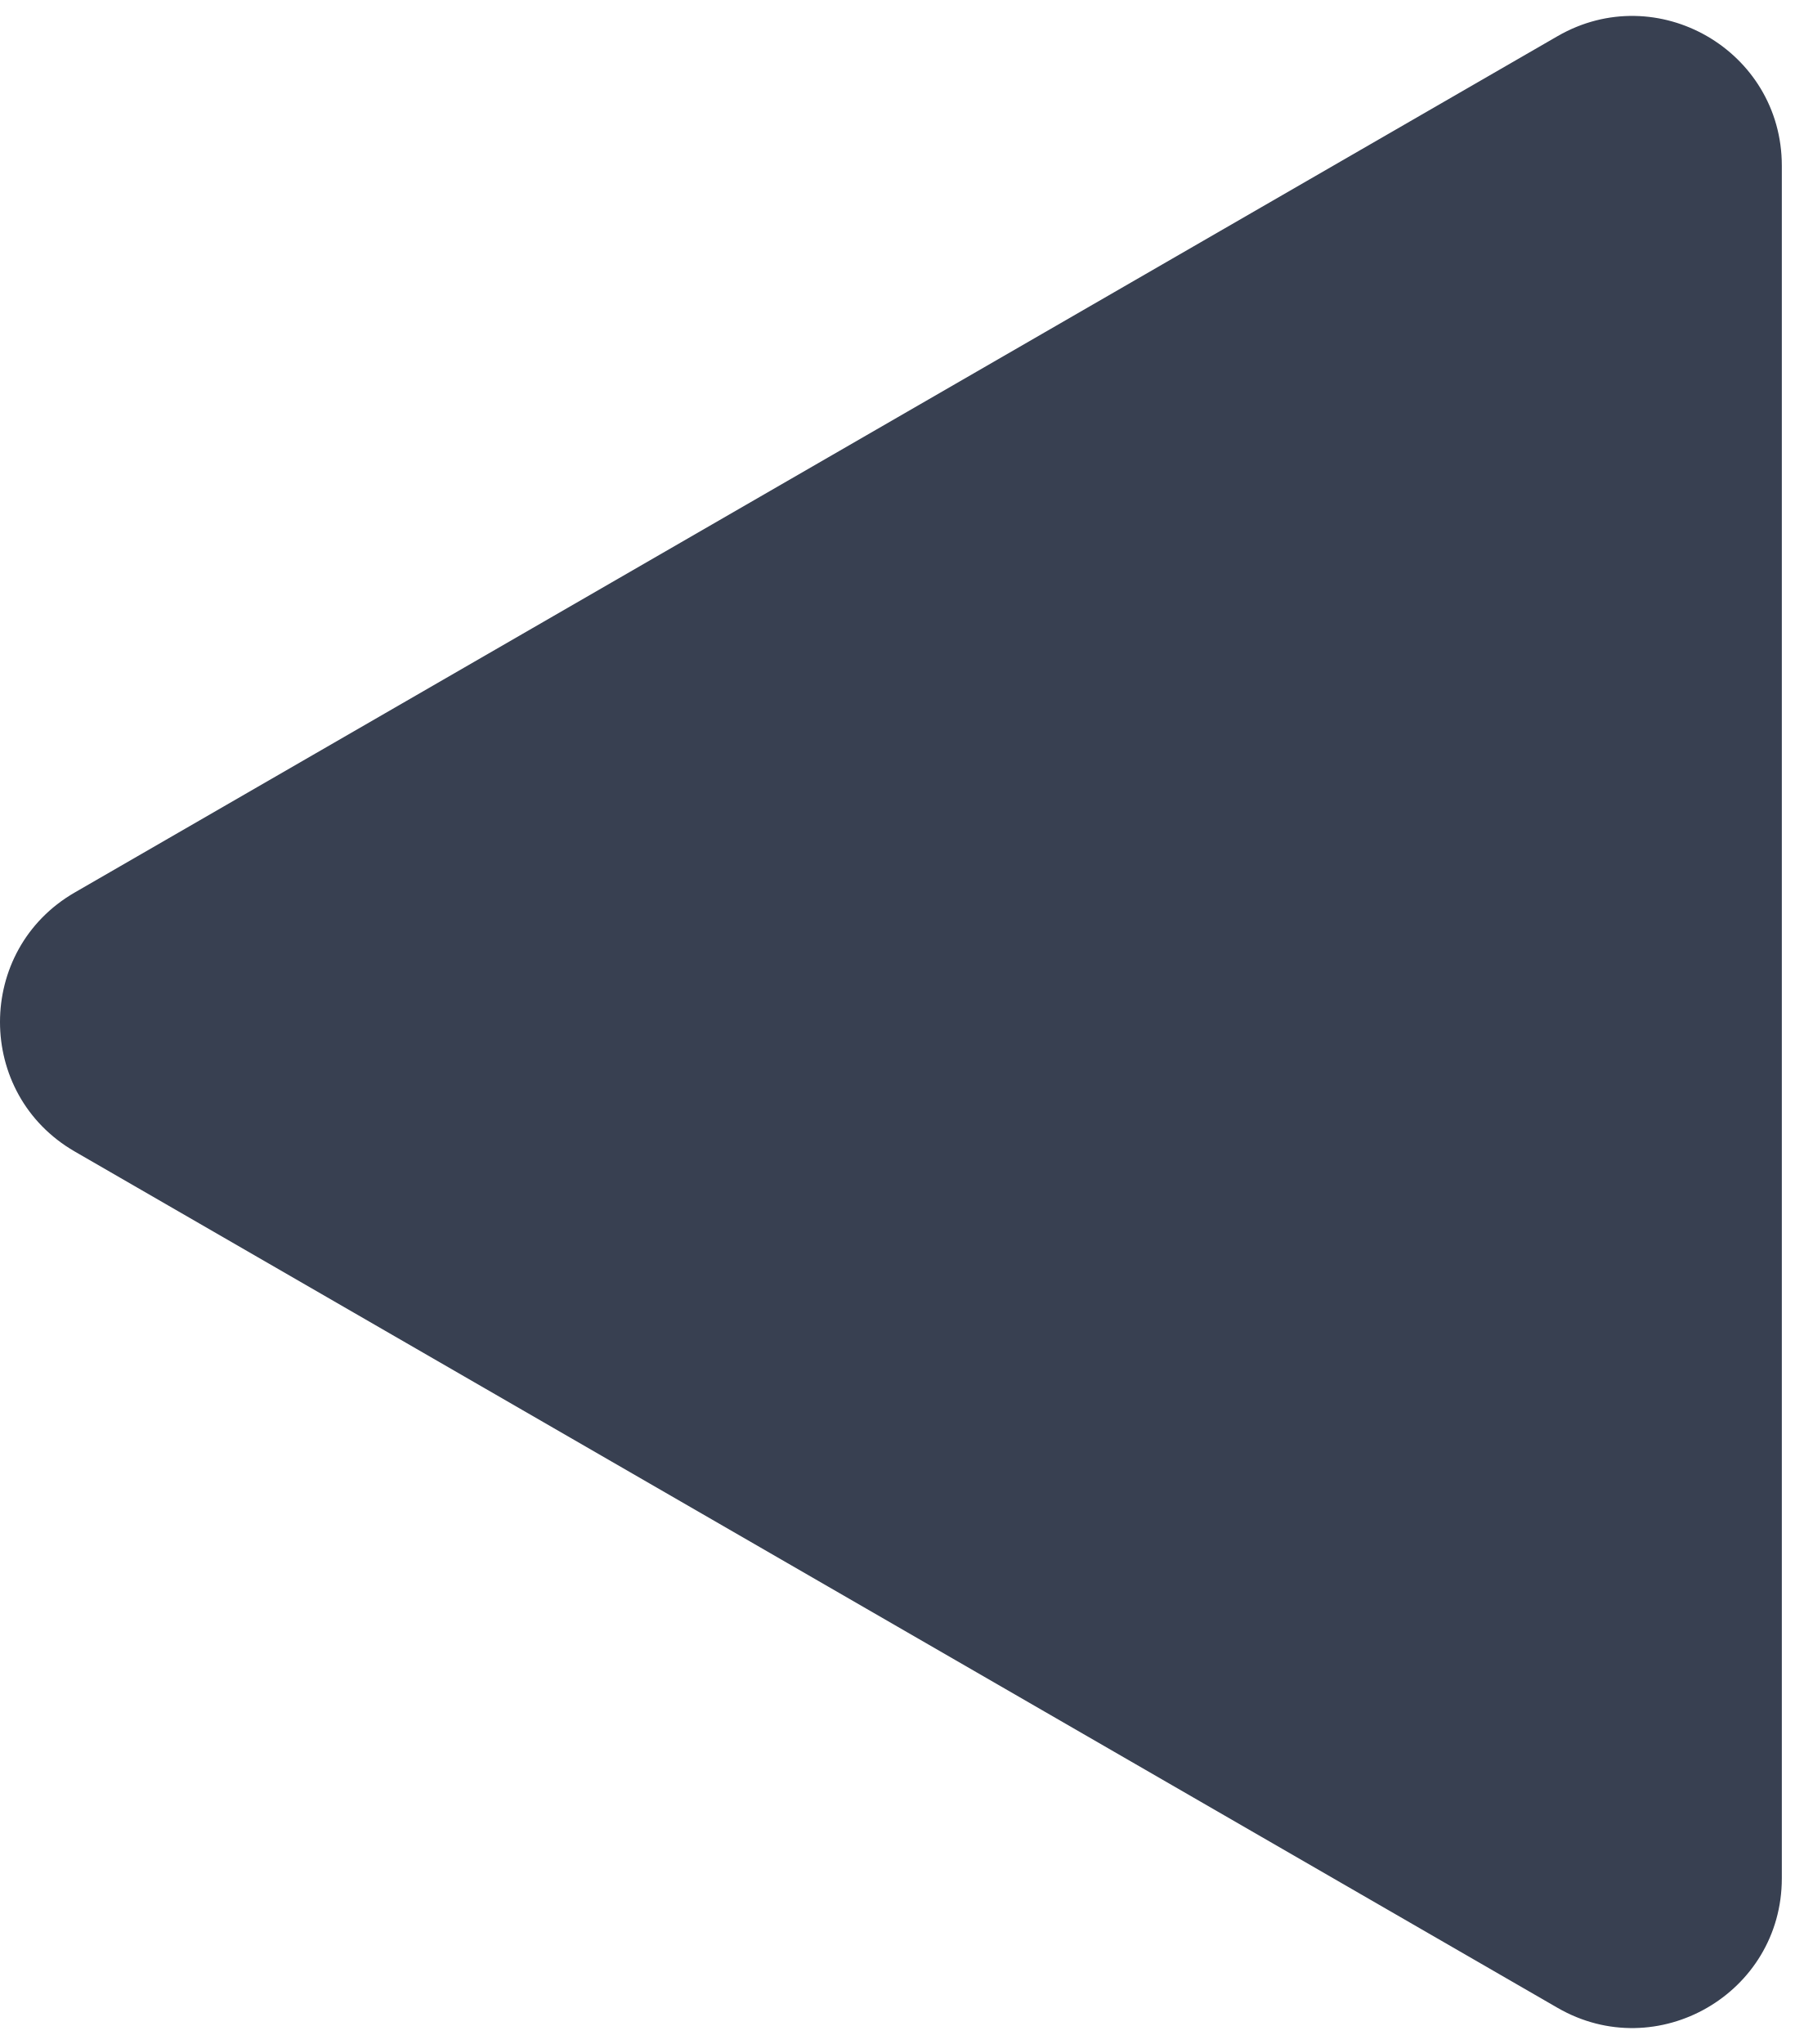
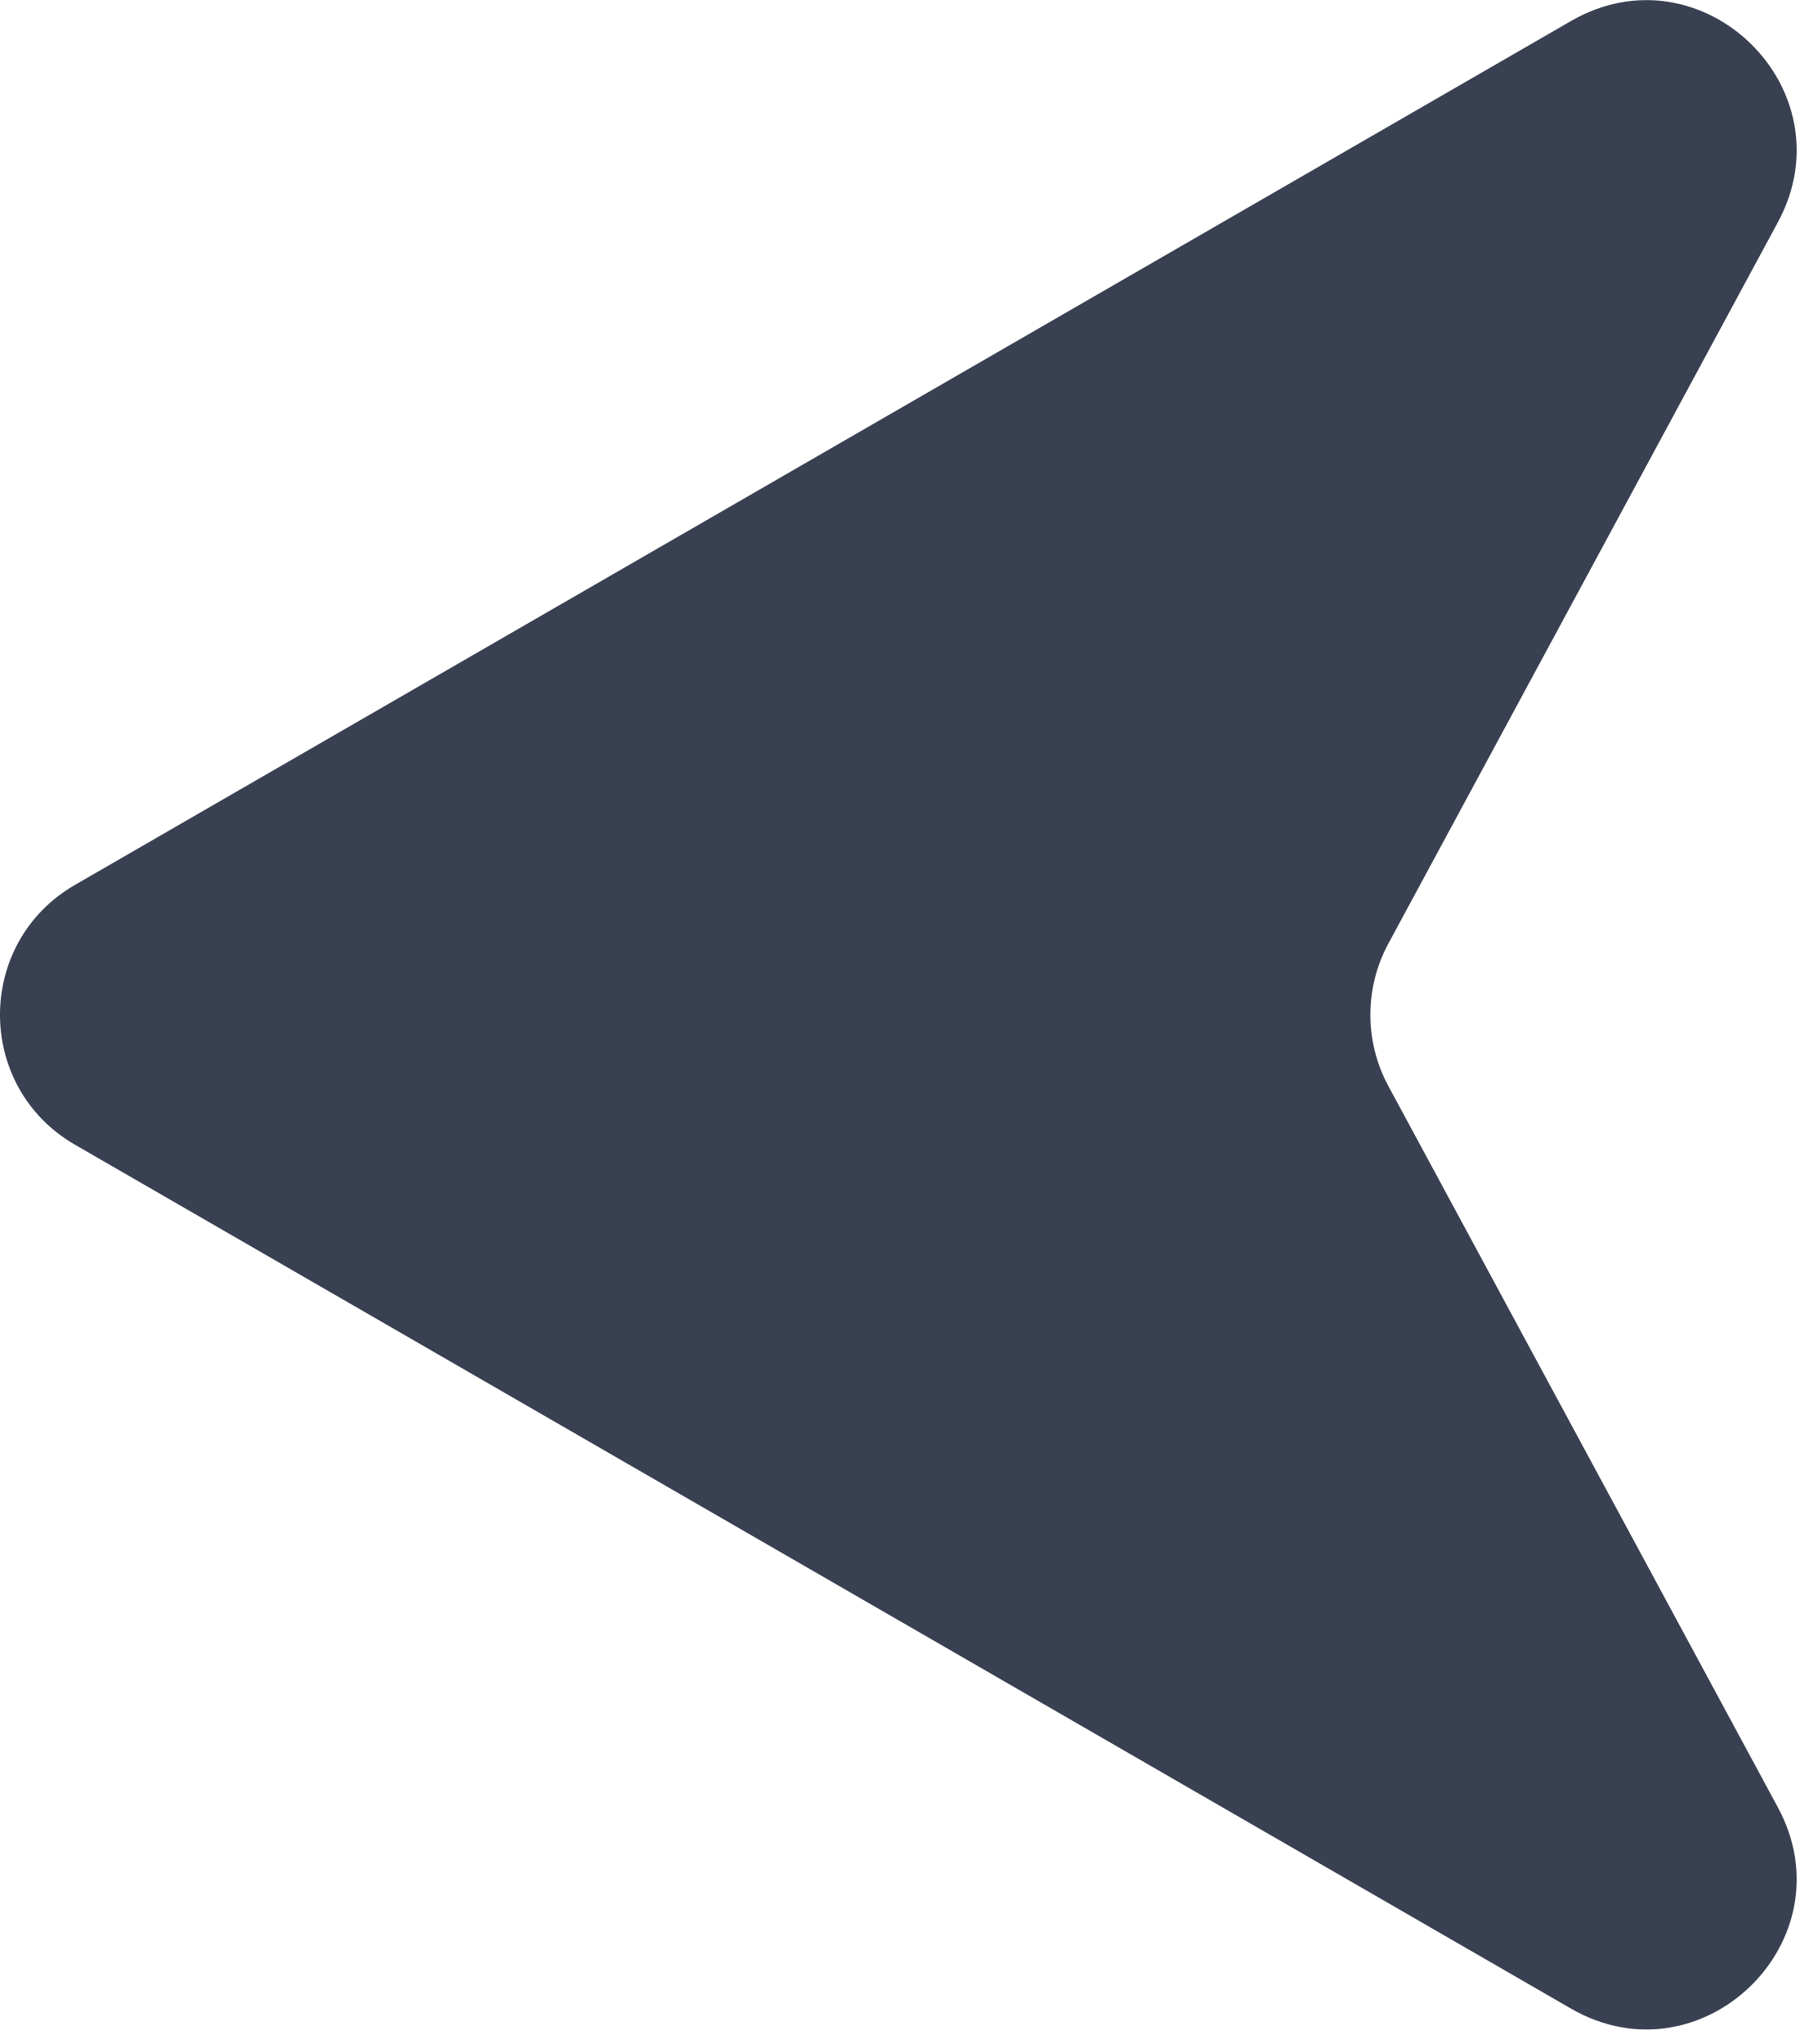
- <svg xmlns="http://www.w3.org/2000/svg" width="108" height="123" viewBox="0 0 108 123" fill="none">
-   <path d="M4.5 69.294C-1.5 65.83 -1.5 57.17 4.5 53.706L93.75 2.177C99.75 -1.287 107.25 3.043 107.25 9.971L107.25 113.029C107.25 119.957 99.75 124.287 93.75 120.823L4.5 69.294Z" fill="#384051" />
+ <svg xmlns="http://www.w3.org/2000/svg" width="96" height="109" viewBox="0 0 96 109" fill="none">
+   <path d="M4 61.045C-1.333 57.965 -1.333 50.267 4 47.188L83.788 1.123C90.772 -2.91 98.659 4.756 94.827 11.853L74.053 50.315C72.772 52.687 72.772 55.546 74.053 57.918L94.827 96.38C98.659 103.477 90.772 111.143 83.788 107.11L4 61.045Z" fill="#384051" />
</svg>
